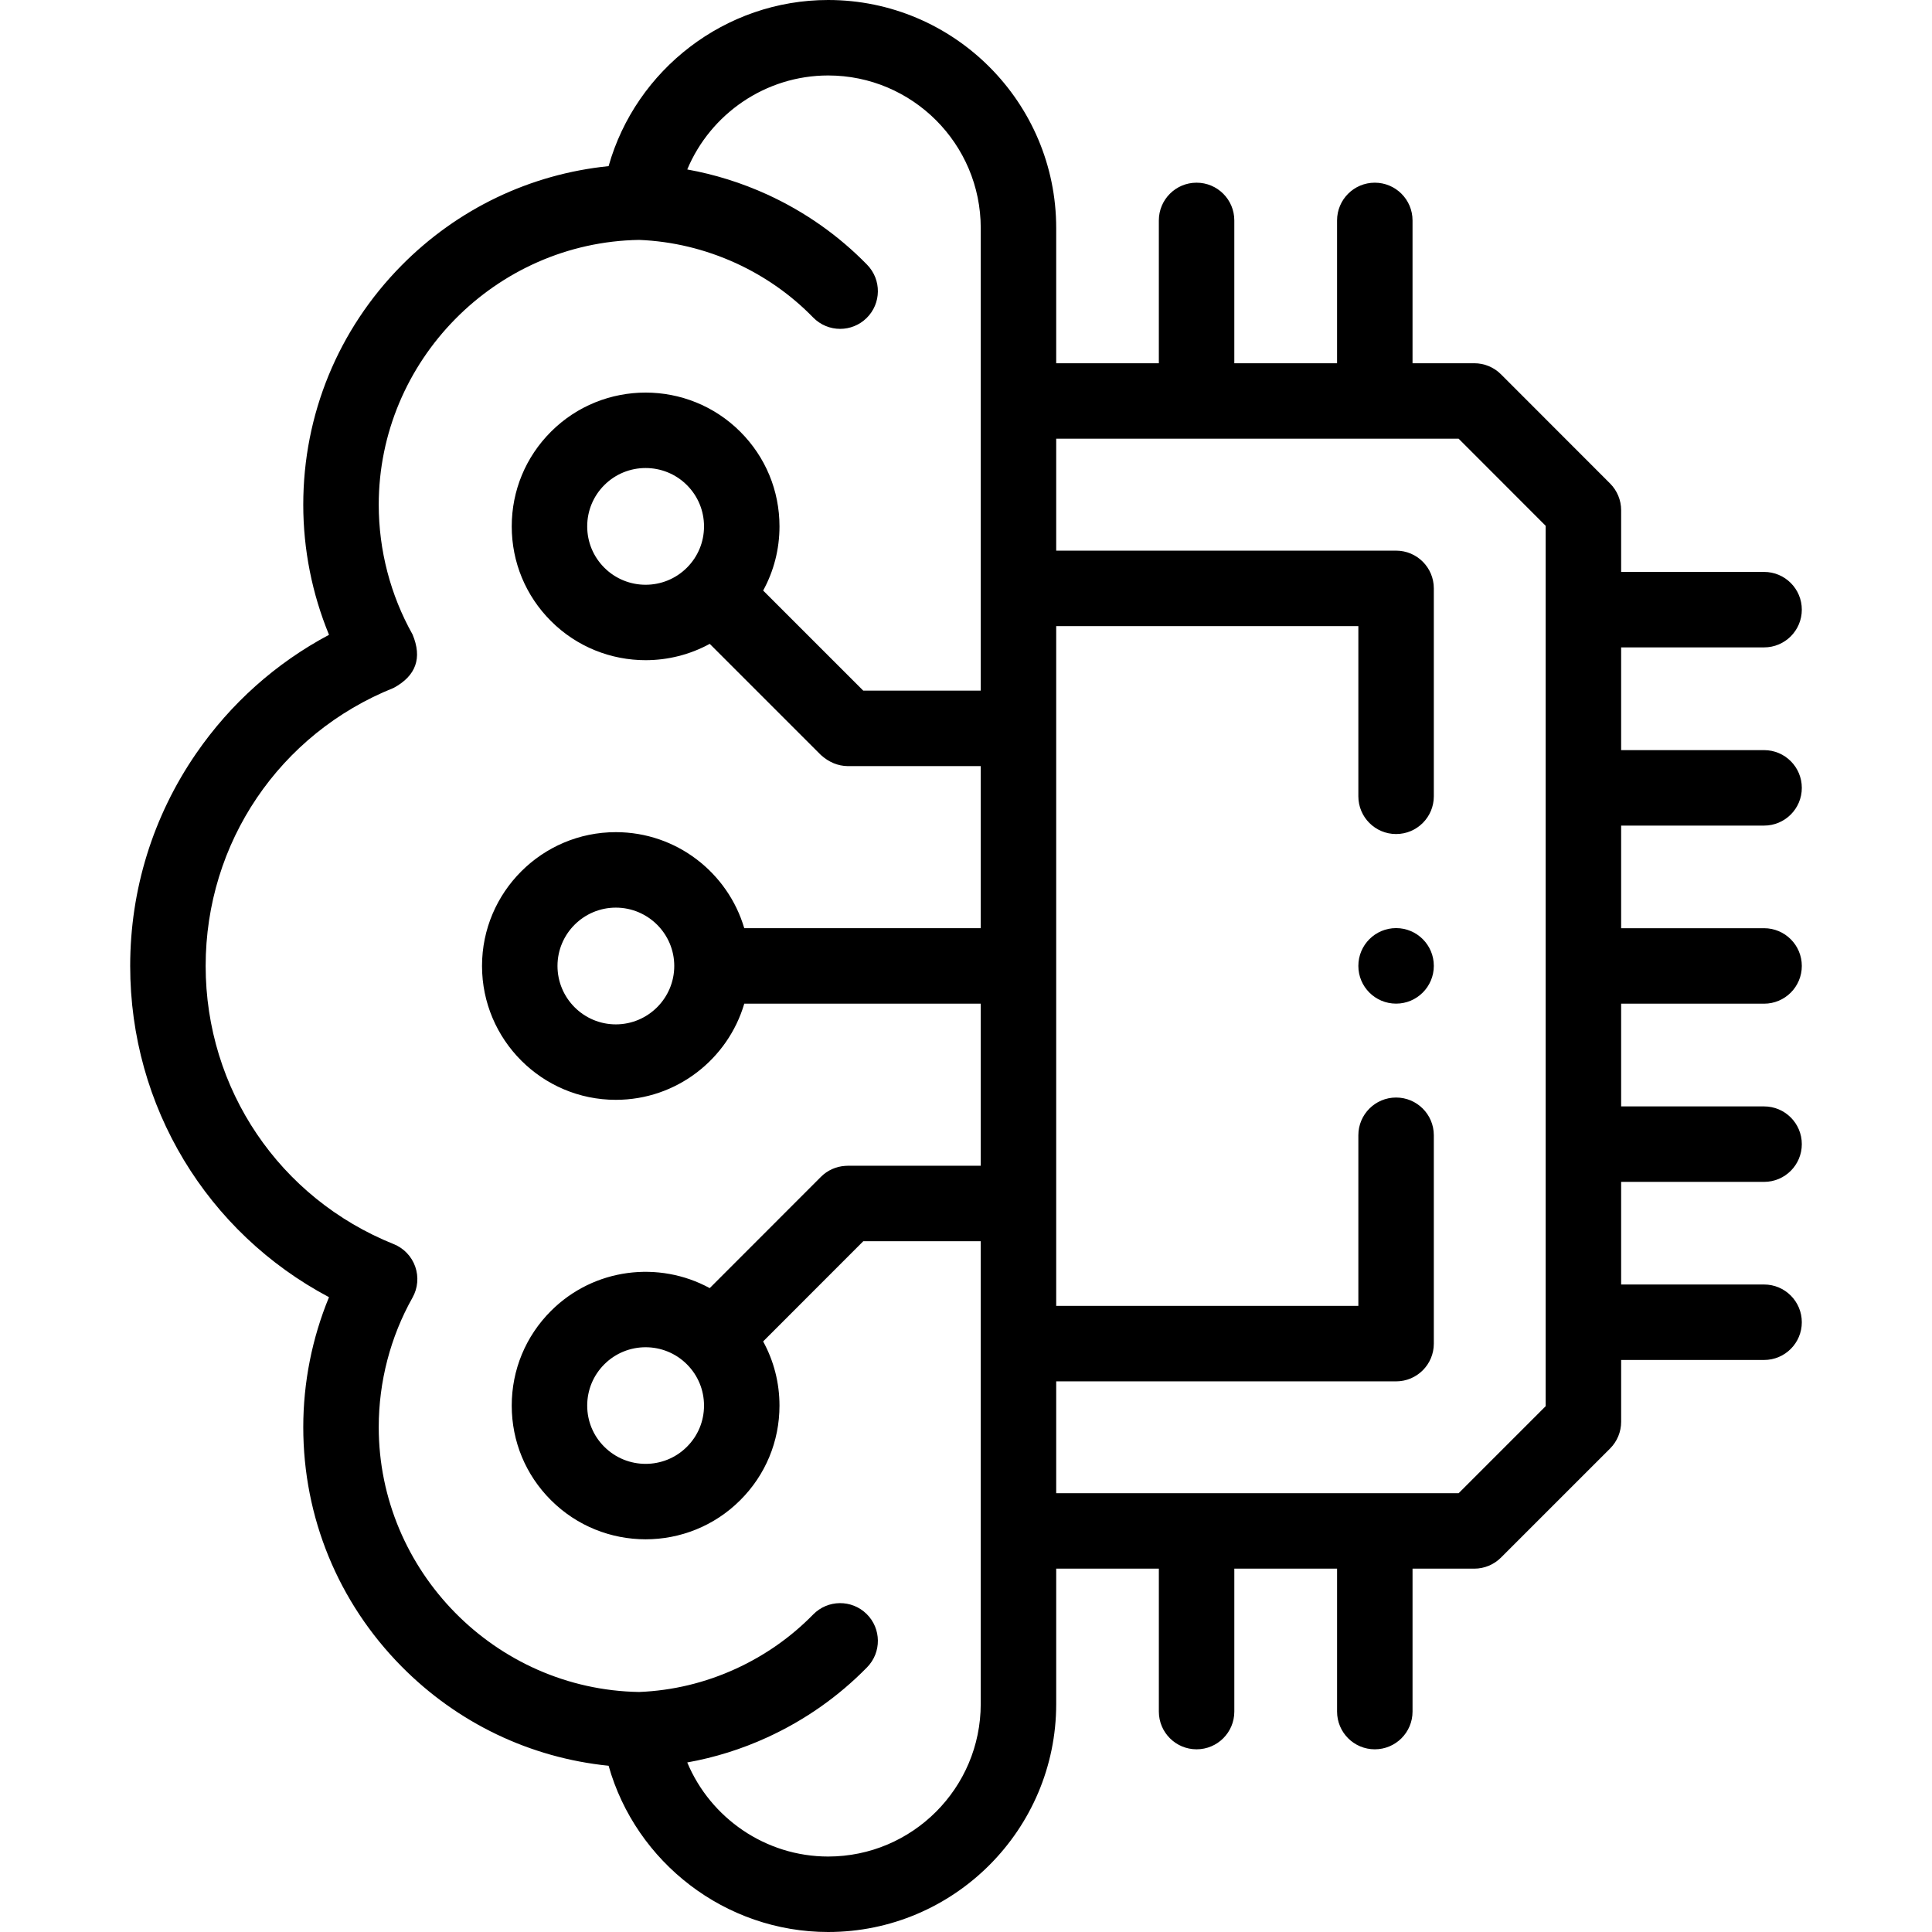
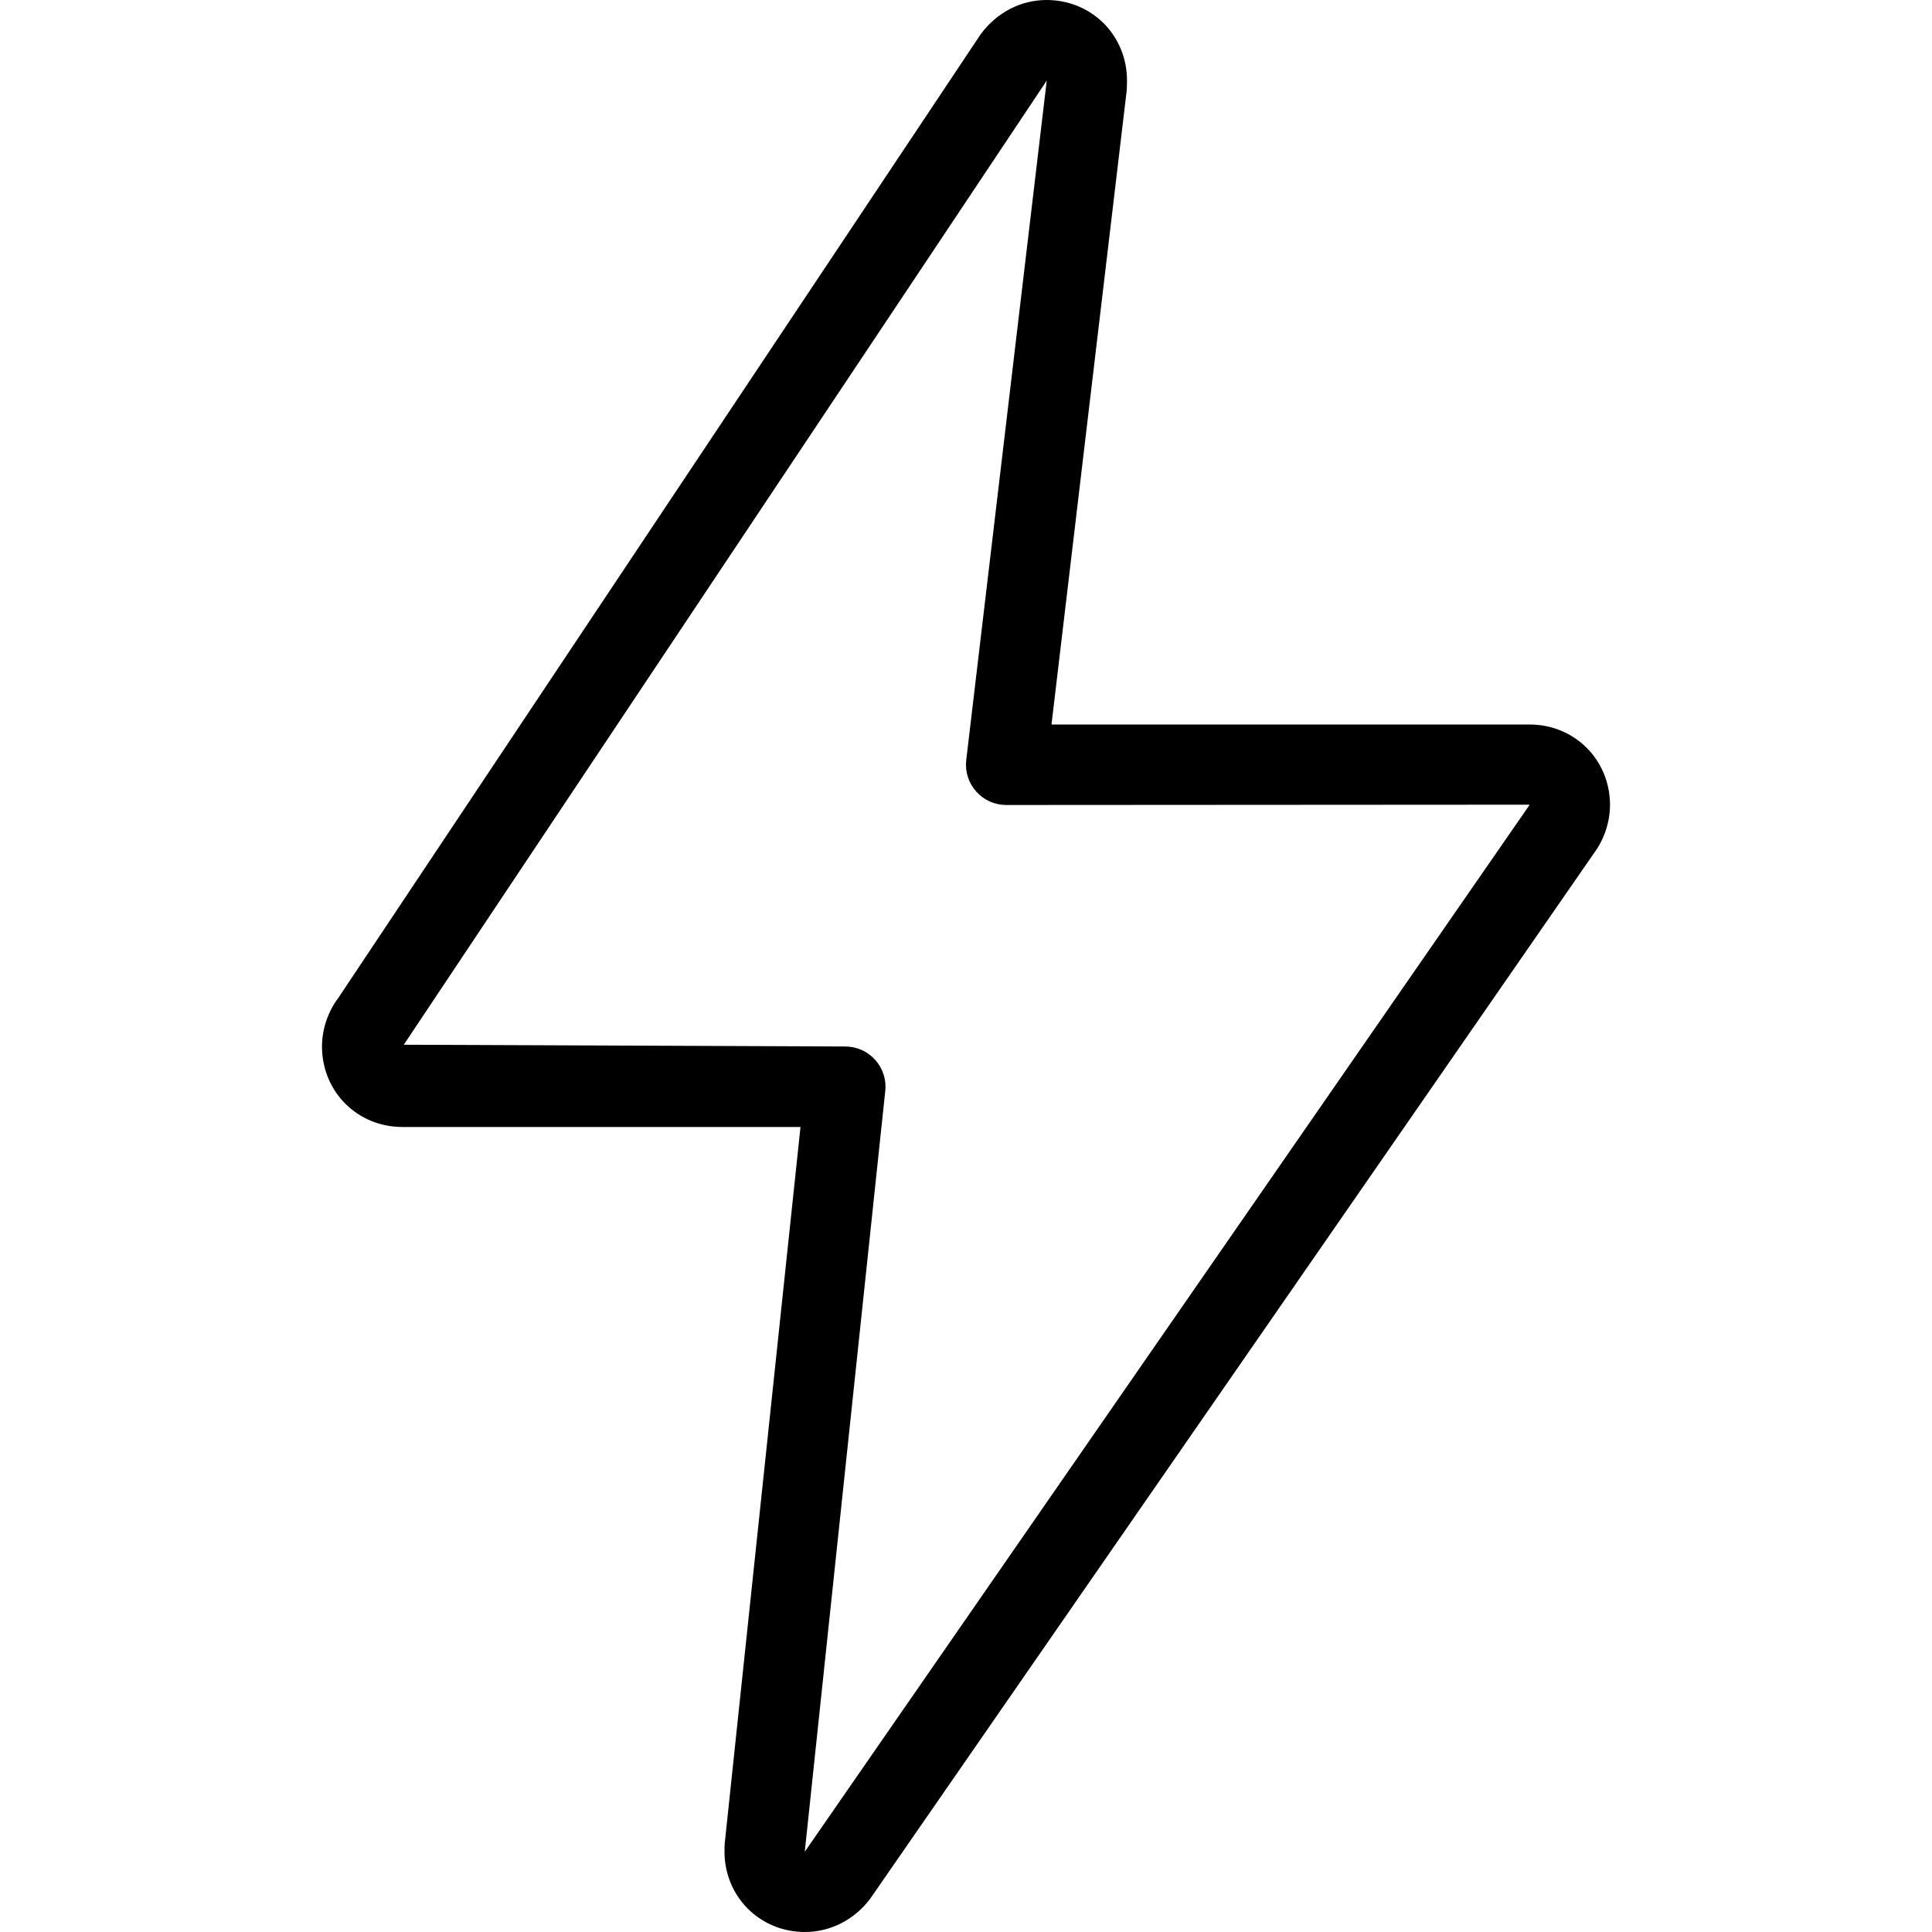
- <svg xmlns="http://www.w3.org/2000/svg" id="Capa_1" enable-background="new 0 0 512 512" height="512" viewBox="0 0 512 512" width="512">
+ <svg xmlns="http://www.w3.org/2000/svg" id="_x31_" enable-background="new 0 0 24 24" height="512" viewBox="0 0 24 24" width="512">
  <g>
-     <path d="m467.5 218.79c5.523 0 10-4.477 10-10s-4.477-10-10-10h-37.882v-27.225h37.882c5.523 0 10-4.477 10-10s-4.477-10-10-10h-37.882v-16.361c0-2.651-1.052-5.193-2.926-7.068l-28.917-28.941c-1.875-1.877-4.42-2.932-7.074-2.932h-16.365v-37.848c0-5.523-4.477-10-10-10s-10 4.477-10 10v37.848h-27.23v-37.848c0-5.523-4.477-10-10-10s-10 4.477-10 10v37.848h-27.202v-35.836c0-33.32-27.11-60.427-60.434-60.427-27.264 0-50.959 18.428-58.186 44.029-20.782 2.112-40.037 11.3-54.896 26.343-16.78 16.99-26.021 39.501-26.021 63.386 0 11.853 2.34 23.593 6.827 34.476-14.037 7.459-26.081 18.186-35.211 31.443-11.437 16.608-17.483 36.079-17.483 56.309 0 37.241 20.362 70.644 52.689 87.78-4.482 10.863-6.82 22.593-6.82 34.448 0 23.885 9.241 46.396 26.021 63.386 14.858 15.043 34.113 24.231 54.895 26.343 7.226 25.618 30.923 44.057 58.187 44.057 33.323 0 60.434-27.107 60.434-60.427v-35.864h27.202v37.876c0 5.523 4.477 10 10 10s10-4.477 10-10v-37.876h27.23v37.876c0 5.523 4.477 10 10 10s10-4.477 10-10v-37.876h16.365c2.652 0 5.195-1.053 7.071-2.929l28.917-28.913c1.875-1.875 2.929-4.419 2.929-7.071v-16.39h37.88c5.523 0 10-4.477 10-10s-4.477-10-10-10h-37.882v-27.196h37.882c5.523 0 10-4.477 10-10s-4.477-10-10-10h-37.882v-27.224h37.882c5.523 0 10-4.477 10-10s-4.477-10-10-10h-37.882v-27.196zm-248.028 273.21c-16.589 0-31.194-10.201-37.343-24.932 7.294-1.306 14.406-3.525 21.245-6.663 9.939-4.563 18.828-10.808 26.419-18.562 3.863-3.947 3.796-10.278-.15-14.142-3.947-3.863-10.277-3.796-14.142.15-5.875 6-12.762 10.837-20.469 14.375-8.144 3.736-16.776 5.807-25.659 6.167-38.072-.628-69.004-32.056-69.004-70.182 0-12.047 3.095-23.917 8.95-34.329 1.412-2.509 1.673-5.505.717-8.22-.955-2.716-3.035-4.888-5.706-5.961-30.27-12.157-49.83-41.093-49.83-73.715 0-32.631 19.557-61.555 49.824-73.686 5.946-3.215 7.613-7.941 5.001-14.175-5.859-10.442-8.956-22.326-8.956-34.366 0-38.126 30.932-69.554 69.004-70.182 8.827.359 17.466 2.432 25.657 6.166 7.721 3.544 14.603 8.385 20.456 14.389 1.96 2.01 4.56 3.02 7.162 3.02 2.516 0 5.035-.944 6.979-2.839 3.955-3.855 4.035-10.187.18-14.141-7.576-7.771-16.47-14.031-26.458-18.616-6.86-3.127-13.962-5.341-21.221-6.646 6.149-14.719 20.754-24.91 37.344-24.91 22.295 0 40.434 18.136 40.434 40.427v122.603h-31.132l-26.531-26.528c2.824-5.155 4.33-10.963 4.33-17.004 0-9.476-3.69-18.385-10.393-25.086-13.832-13.83-36.34-13.831-50.173 0-6.701 6.701-10.392 15.61-10.392 25.085s3.69 18.384 10.392 25.085c6.916 6.915 16.001 10.373 25.086 10.373 5.86 0 11.716-1.448 16.995-4.325l29.472 29.469c2.133 1.909 4.49 2.886 7.071 2.929h35.274v42.956h-62.667c-4.332-14.694-17.948-25.455-34.039-25.455-19.552 0-35.458 15.905-35.458 35.455 0 19.565 15.906 35.483 35.458 35.483 16.094 0 29.712-10.773 34.041-25.483h62.665v42.956h-35.274c-.268 0-.498.014-.71.034-2.318.164-4.591 1.124-6.364 2.897l-29.473 29.493c-13.46-7.335-30.702-5.324-42.078 6.05-6.708 6.708-10.398 15.624-10.392 25.107.006 9.469 3.701 18.364 10.392 25.036 6.918 6.917 16.004 10.374 25.09 10.374 9.082 0 18.164-3.456 25.073-10.364 6.701-6.682 10.396-15.576 10.402-25.045.004-6.05-1.503-11.866-4.332-17.028l26.535-26.553h31.129v122.631c.002 22.292-18.136 40.428-40.431 40.428zm-32.899-352.501c0 4.133-1.61 8.019-4.533 10.942-6.036 6.035-15.855 6.035-21.891 0-2.923-2.923-4.533-6.809-4.533-10.942s1.61-8.02 4.533-10.942c6.036-6.034 15.856-6.034 21.891 0 2.923 2.922 4.533 6.808 4.533 10.942zm-7.888 116.487c0 8.537-6.947 15.483-15.486 15.483-8.523 0-15.458-6.946-15.458-15.483 0-8.521 6.935-15.455 15.458-15.455 8.539 0 15.486 6.933 15.486 15.455zm7.888 116.523c-.003 4.121-1.609 7.991-4.533 10.906-6.036 6.034-15.856 6.035-21.901-.01-2.914-2.905-4.521-6.775-4.523-10.896-.003-4.135 1.607-8.024 4.533-10.95 6.035-6.033 15.855-6.034 21.889-.001.001.001.002.002.003.004 0 0 .001.001.001.001 2.925 2.926 4.534 6.813 4.531 10.946zm223.045.144-23.058 23.056h-106.655v-29.634h90.073c5.523 0 10-4.477 10-10v-55.218c0-5.523-4.477-10-10-10s-10 4.477-10 10v45.218h-80.073v-180.15h80.073v45.104c0 5.523 4.477 10 10 10s10-4.477 10-10v-55.104c0-5.523-4.477-10-10-10h-90.073v-29.662h106.652l23.061 23.081z" />
-     <path d="m369.979 245.958c-5.523 0-10 4.477-10 10v.028c0 5.523 4.477 9.986 10 9.986s10-4.491 10-10.014-4.478-10-10-10z" />
+     <path d="m10 24c-.561 0-1-.439-1-1 0-.018.001-.085.003-.103l.941-8.897h-4.944c-.561 0-1-.439-1-1 0-.213.073-.432.201-.601l7.983-11.976c.203-.273.503-.423.816-.423.561 0 1 .439 1 1 0 .02-.001.099-.003.119l-.935 7.881h5.938c.561 0 1 .439 1 1 0 .211-.073.43-.2.6l-8.989 12.985c-.198.265-.498.415-.811.415zm3.003-22.999-7.987 11.977 5.484.022c.142 0 .277.06.372.166s.141.246.125.387l-1 9.45 9.003-13.003c0-.003 0-.004 0-.004l-6.5.004c-.143 0-.279-.061-.374-.168s-.14-.249-.123-.391z" />
  </g>
</svg>
